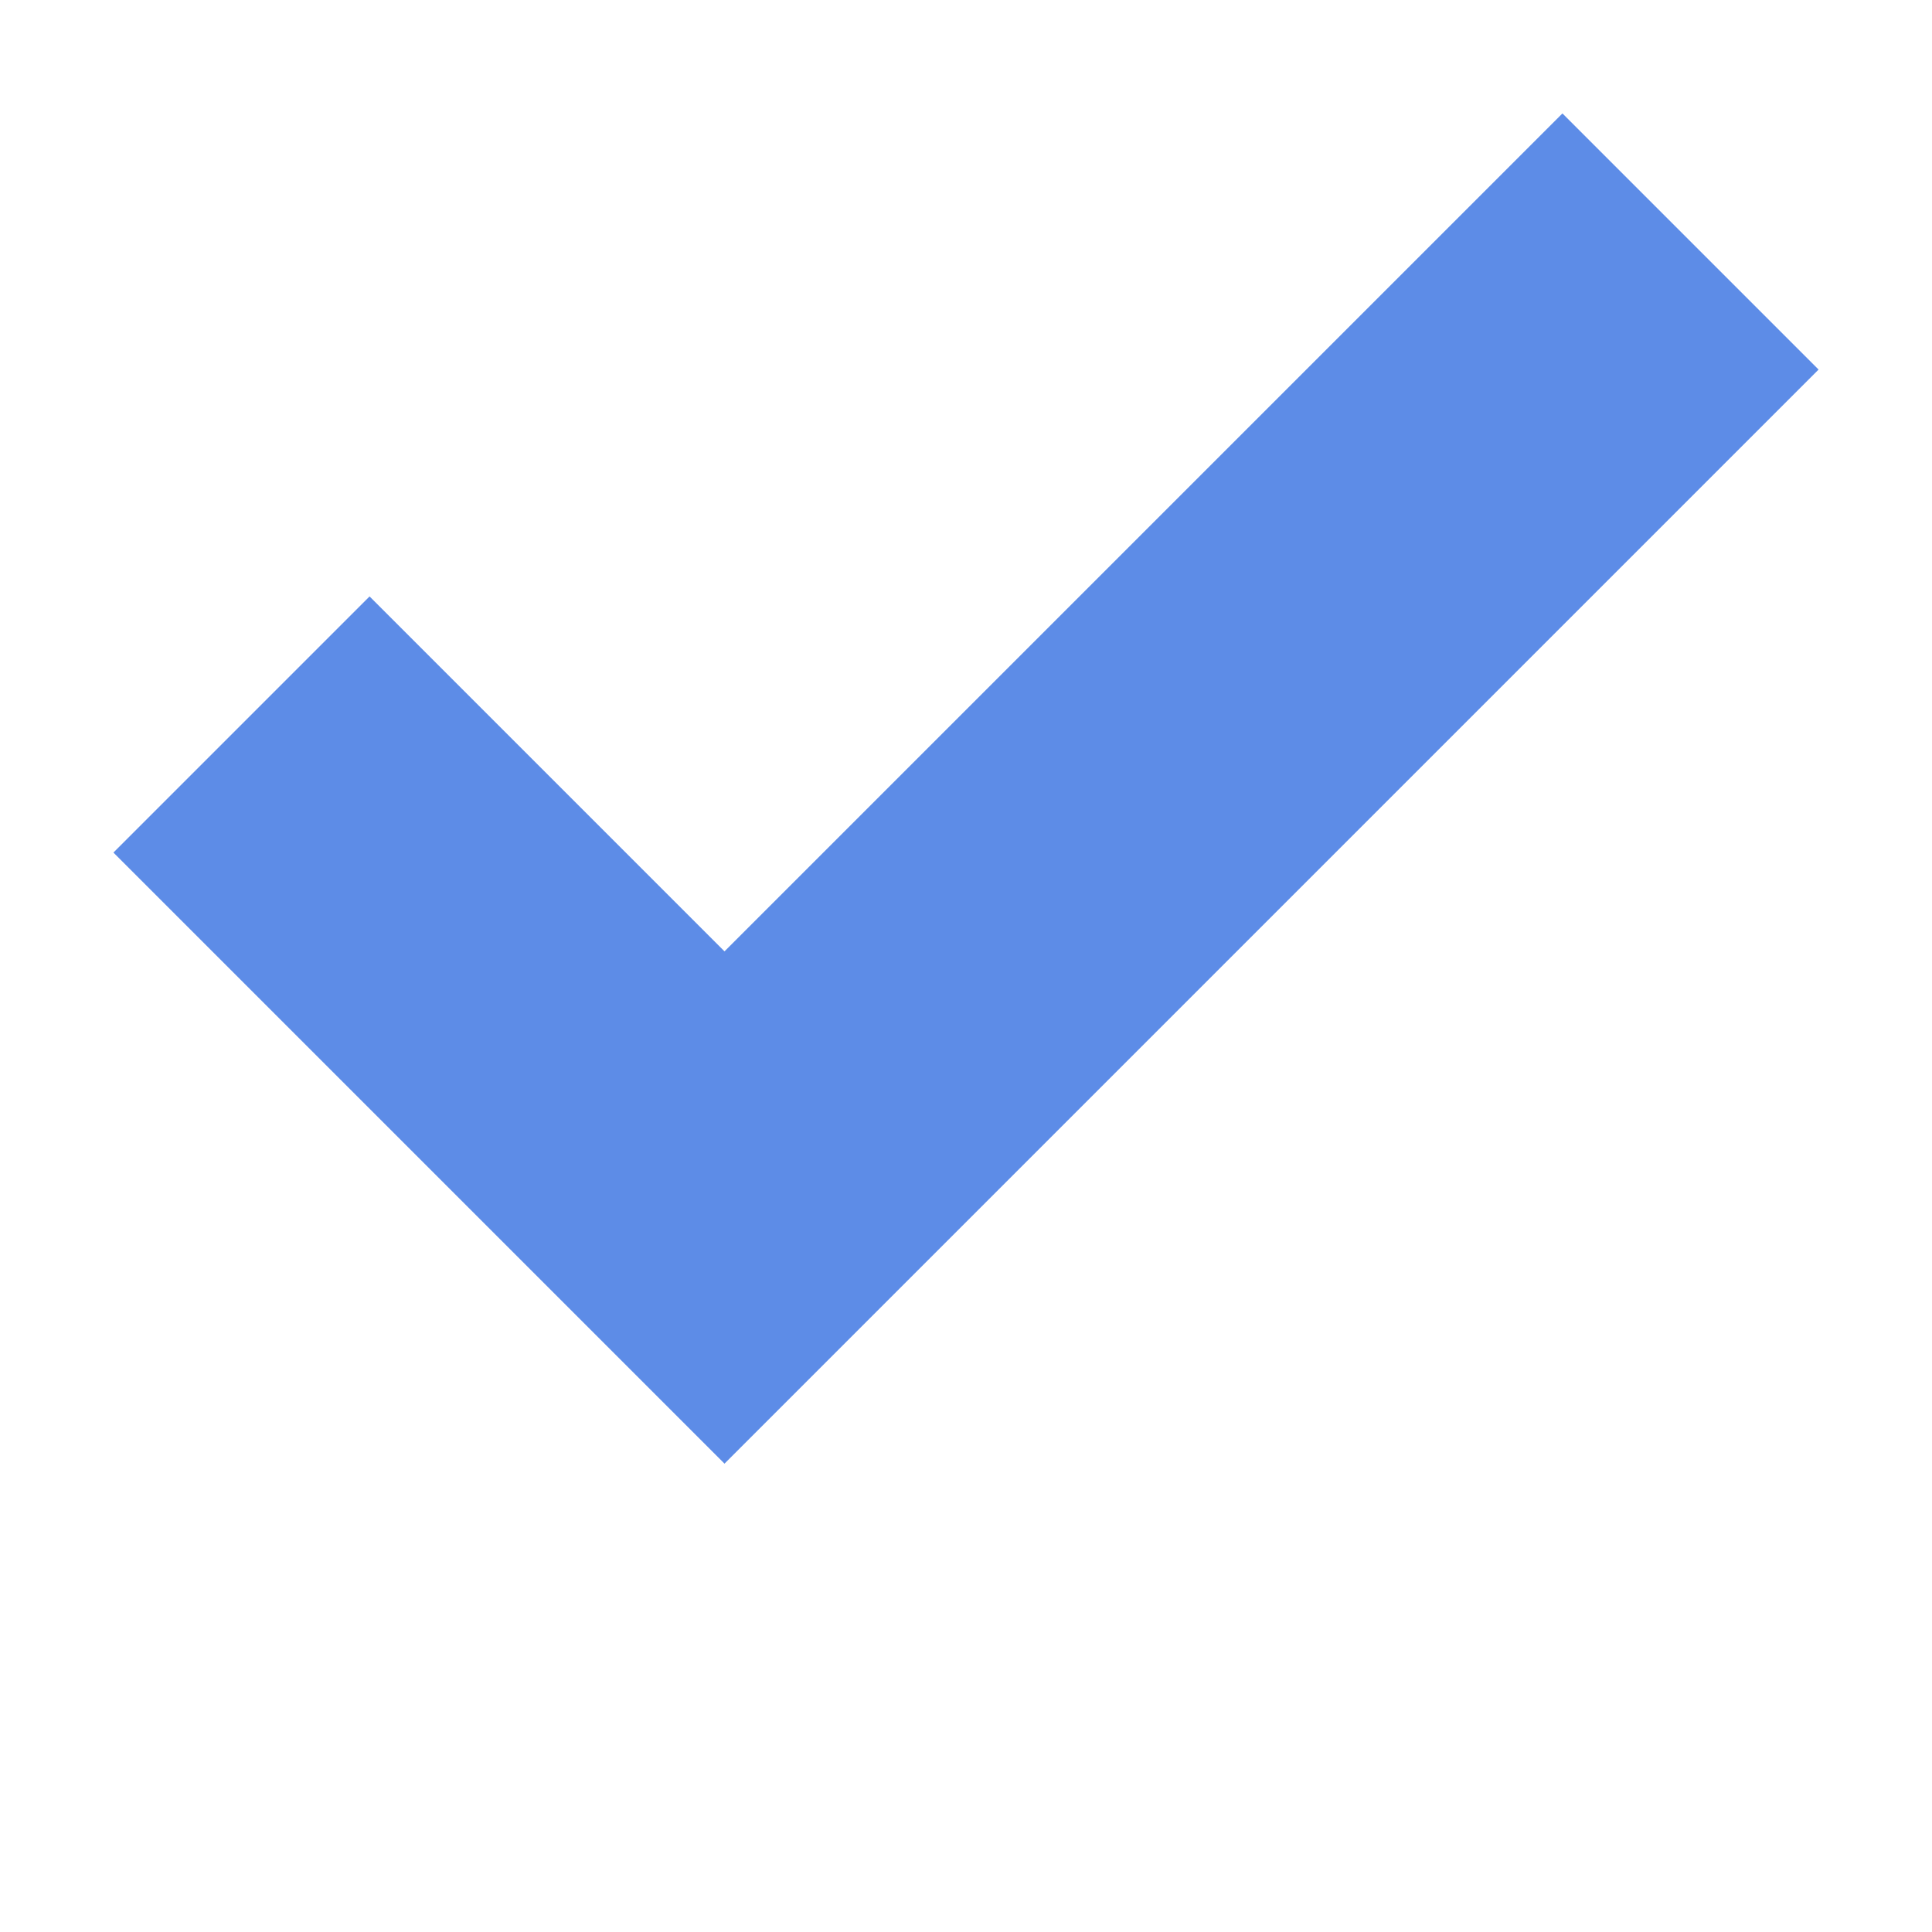
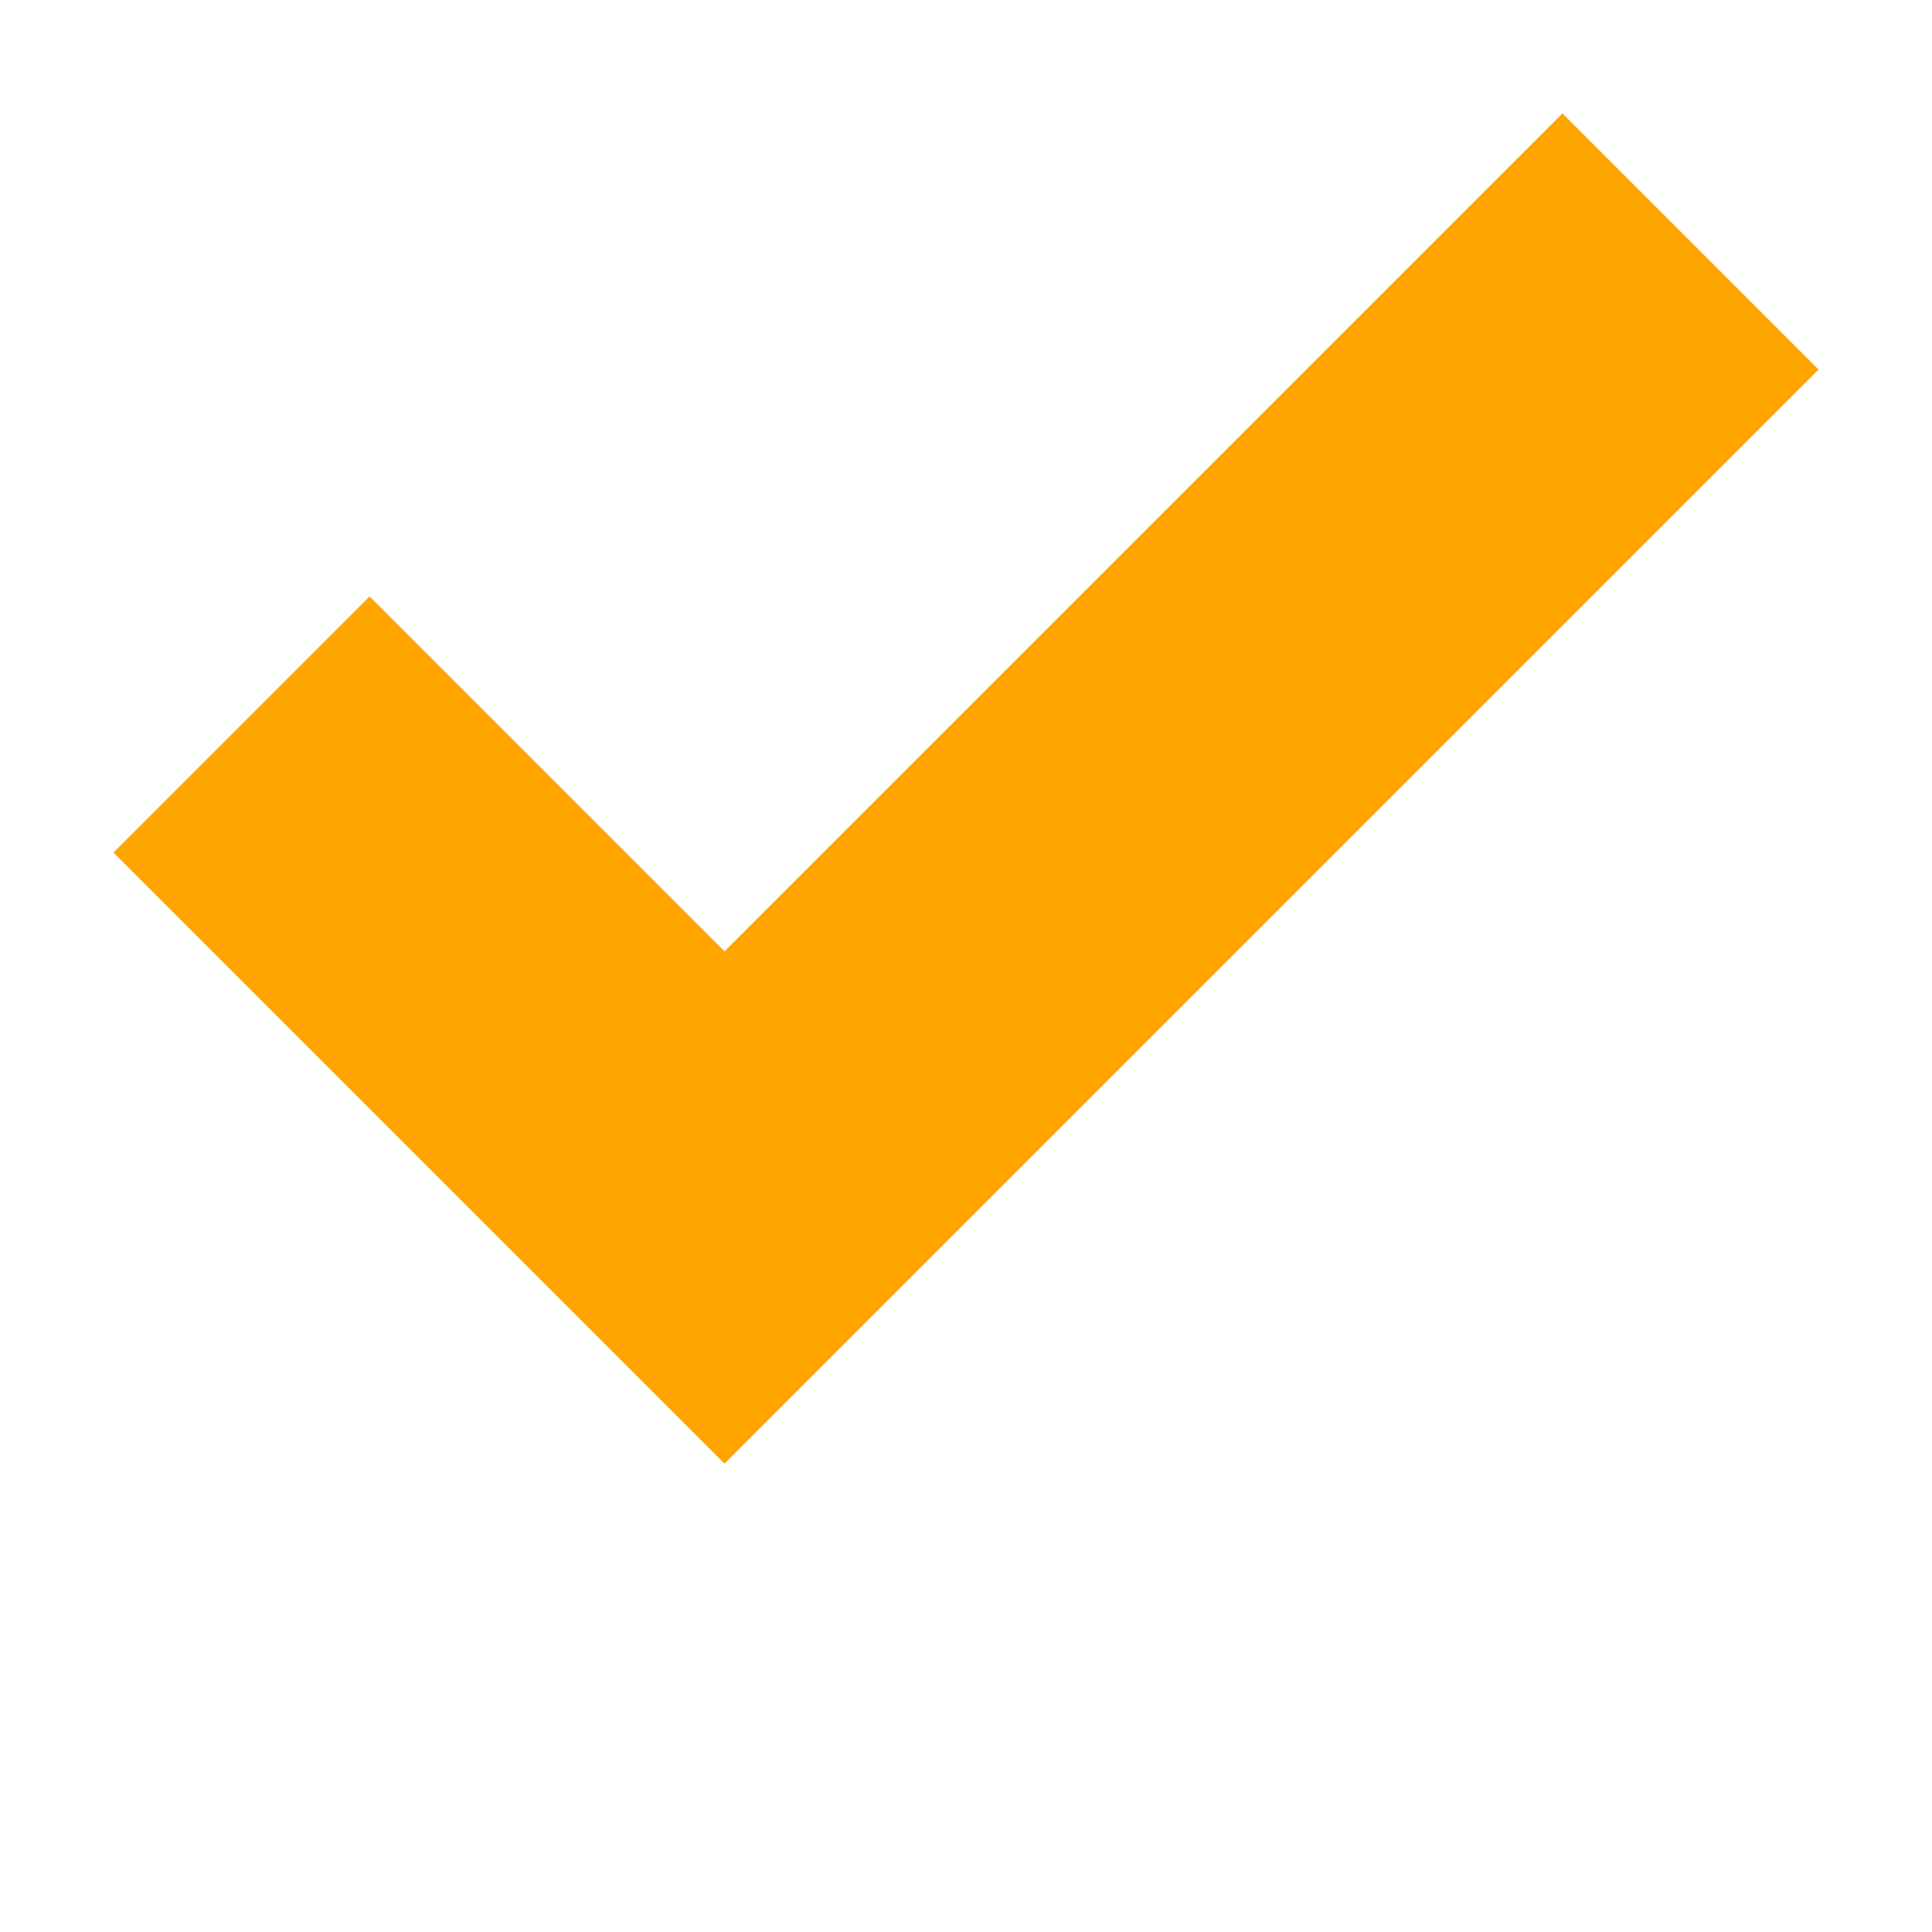
<svg xmlns="http://www.w3.org/2000/svg" version="1.1" id="Layer_1" x="0px" y="0px" width="16px" height="16px" viewBox="0 0 16 16" enable-background="new 0 0 16 16" xml:space="preserve">
-   <polyline fill="none" stroke="#5D8CE7" stroke-width="3" stroke-miterlimit="10" points="2,6 6,10 14,2 " />
+   <polyline fill="none" stroke="#FFA500" stroke-width="3" stroke-miterlimit="10" points="2,6 6,10 14,2 " />
</svg>
